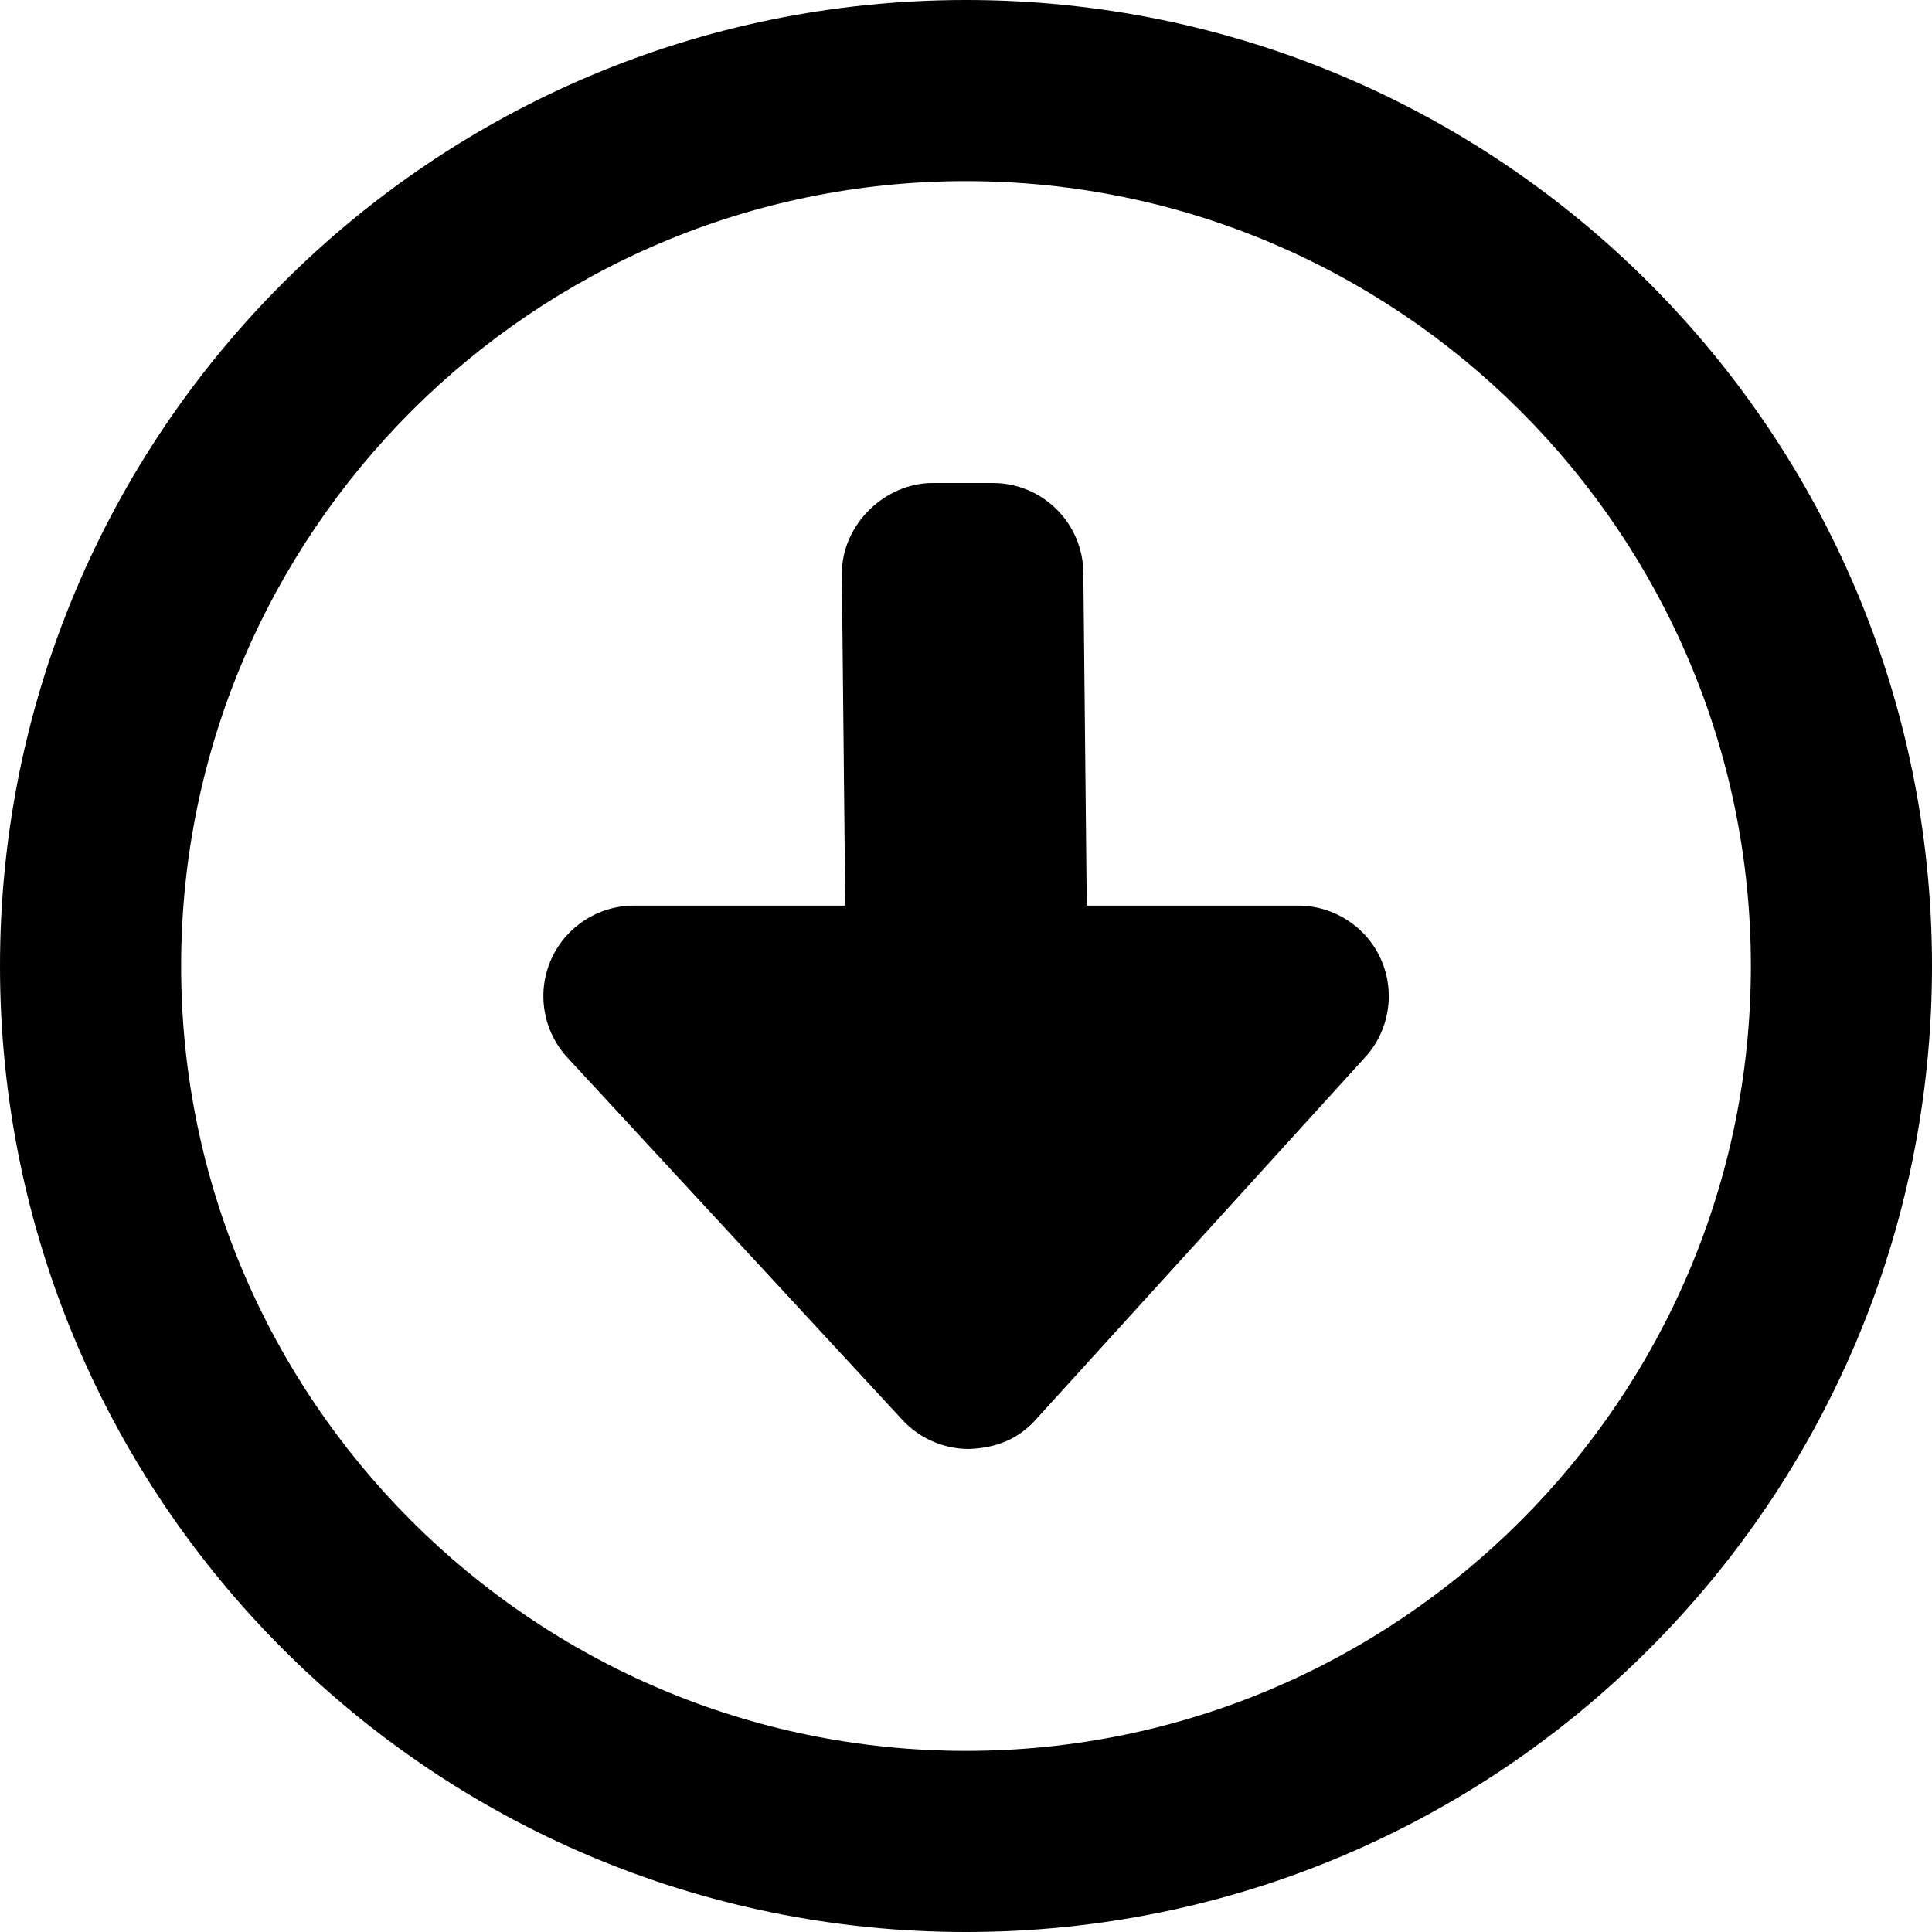
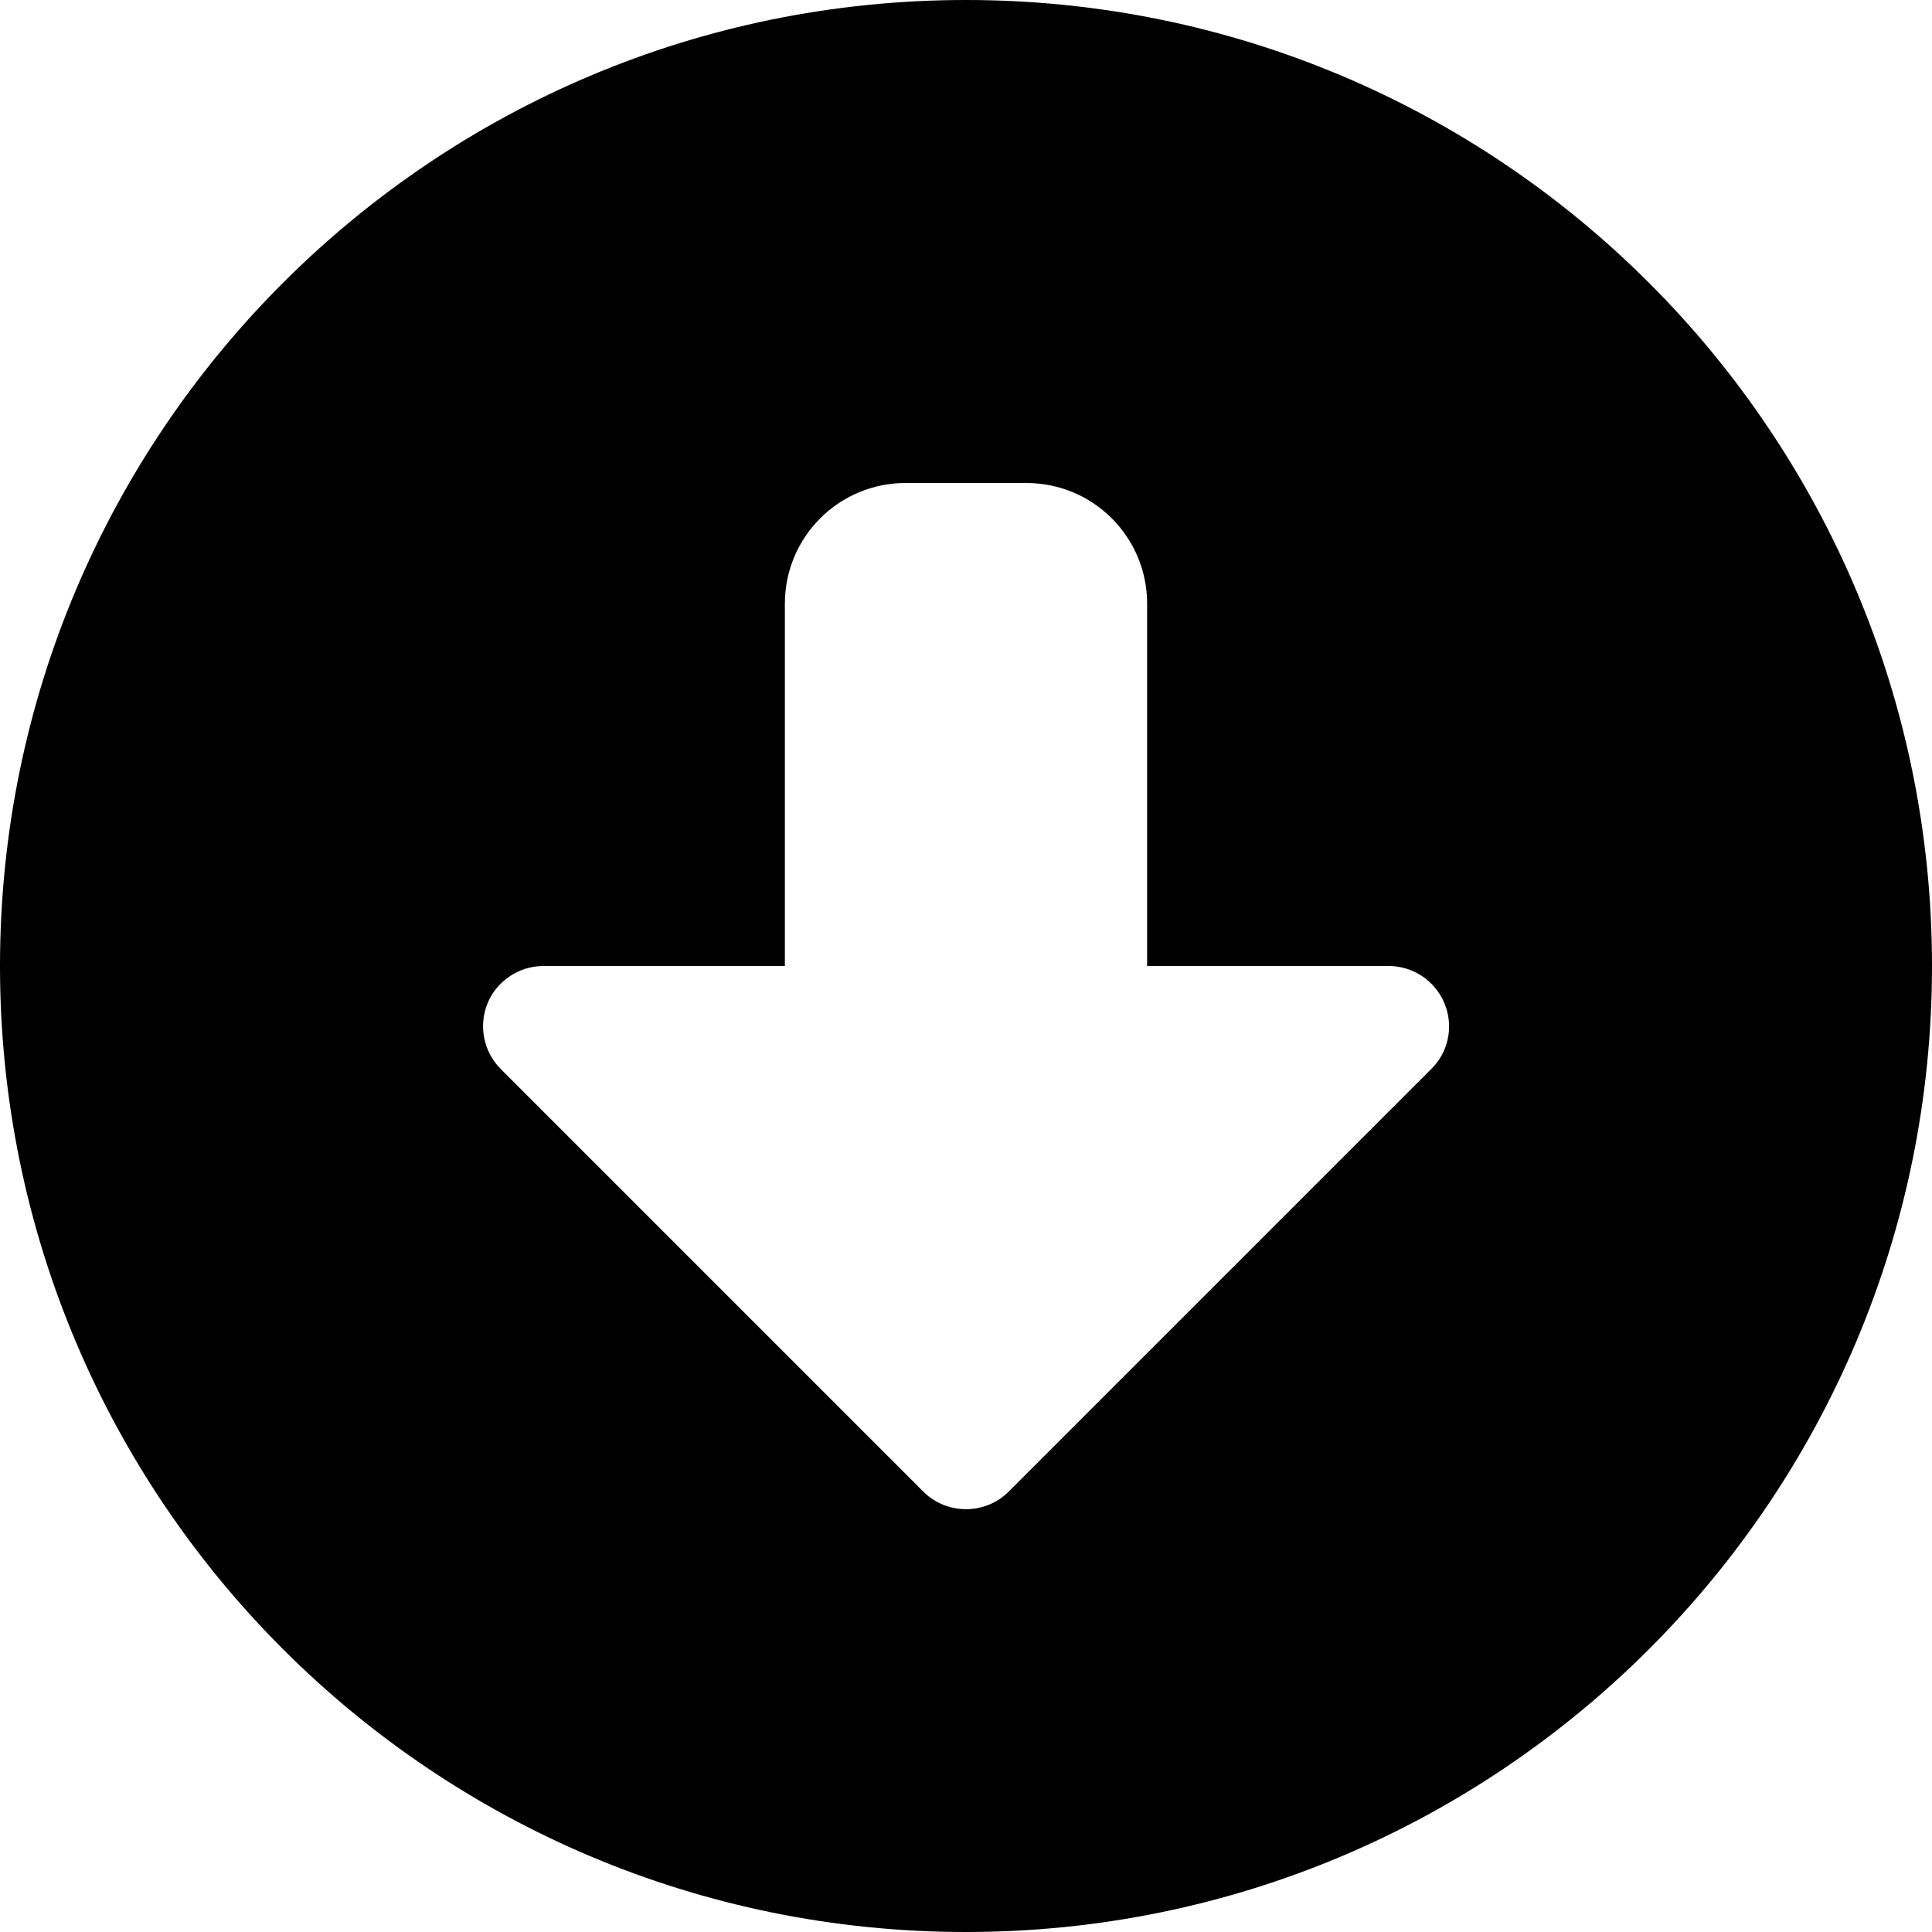
<svg xmlns="http://www.w3.org/2000/svg" viewBox="0 0 512 512">
-   <path d="M344 240h-56L287.1 152c0-13.25-10.75-24-24-24h-16C234.7 128 223.1 138.8 223.1 152L224 240h-56c-9.531 0-18.16 5.656-22 14.38C142.2 263.1 143.9 273.3 150.4 280.3l88.75 96C243.7 381.2 250.1 384 256.8 384c7.781-.312 13.25-2.875 17.75-7.844l87.25-96c6.406-7.031 8.031-17.19 4.188-25.88S353.5 240 344 240zM256 0C114.6 0 0 114.6 0 256s114.6 256 256 256s256-114.6 256-256S397.4 0 256 0zM256 464c-114.7 0-208-93.31-208-208S141.3 48 256 48s208 93.31 208 208S370.7 464 256 464z" />
+   <path d="M256 0C114.6 0 0 114.6 0 256S114.6 512 256 512s256-114.6 256-256S397.4 0 256 0zM244.7 395.3l-112-112c-4.6-4.6-5.9-11.5-3.5-17.4s8.3-9.9 14.8-9.9l64 0 0-96c0-17.7 14.3-32 32-32l32 0c17.7 0 32 14.3 32 32l0 96 64 0c6.5 0 12.3 3.9 14.8 9.9s1.1 12.9-3.5 17.4l-112 112c-6.2 6.2-16.4 6.2-22.6 0z" />
</svg>
